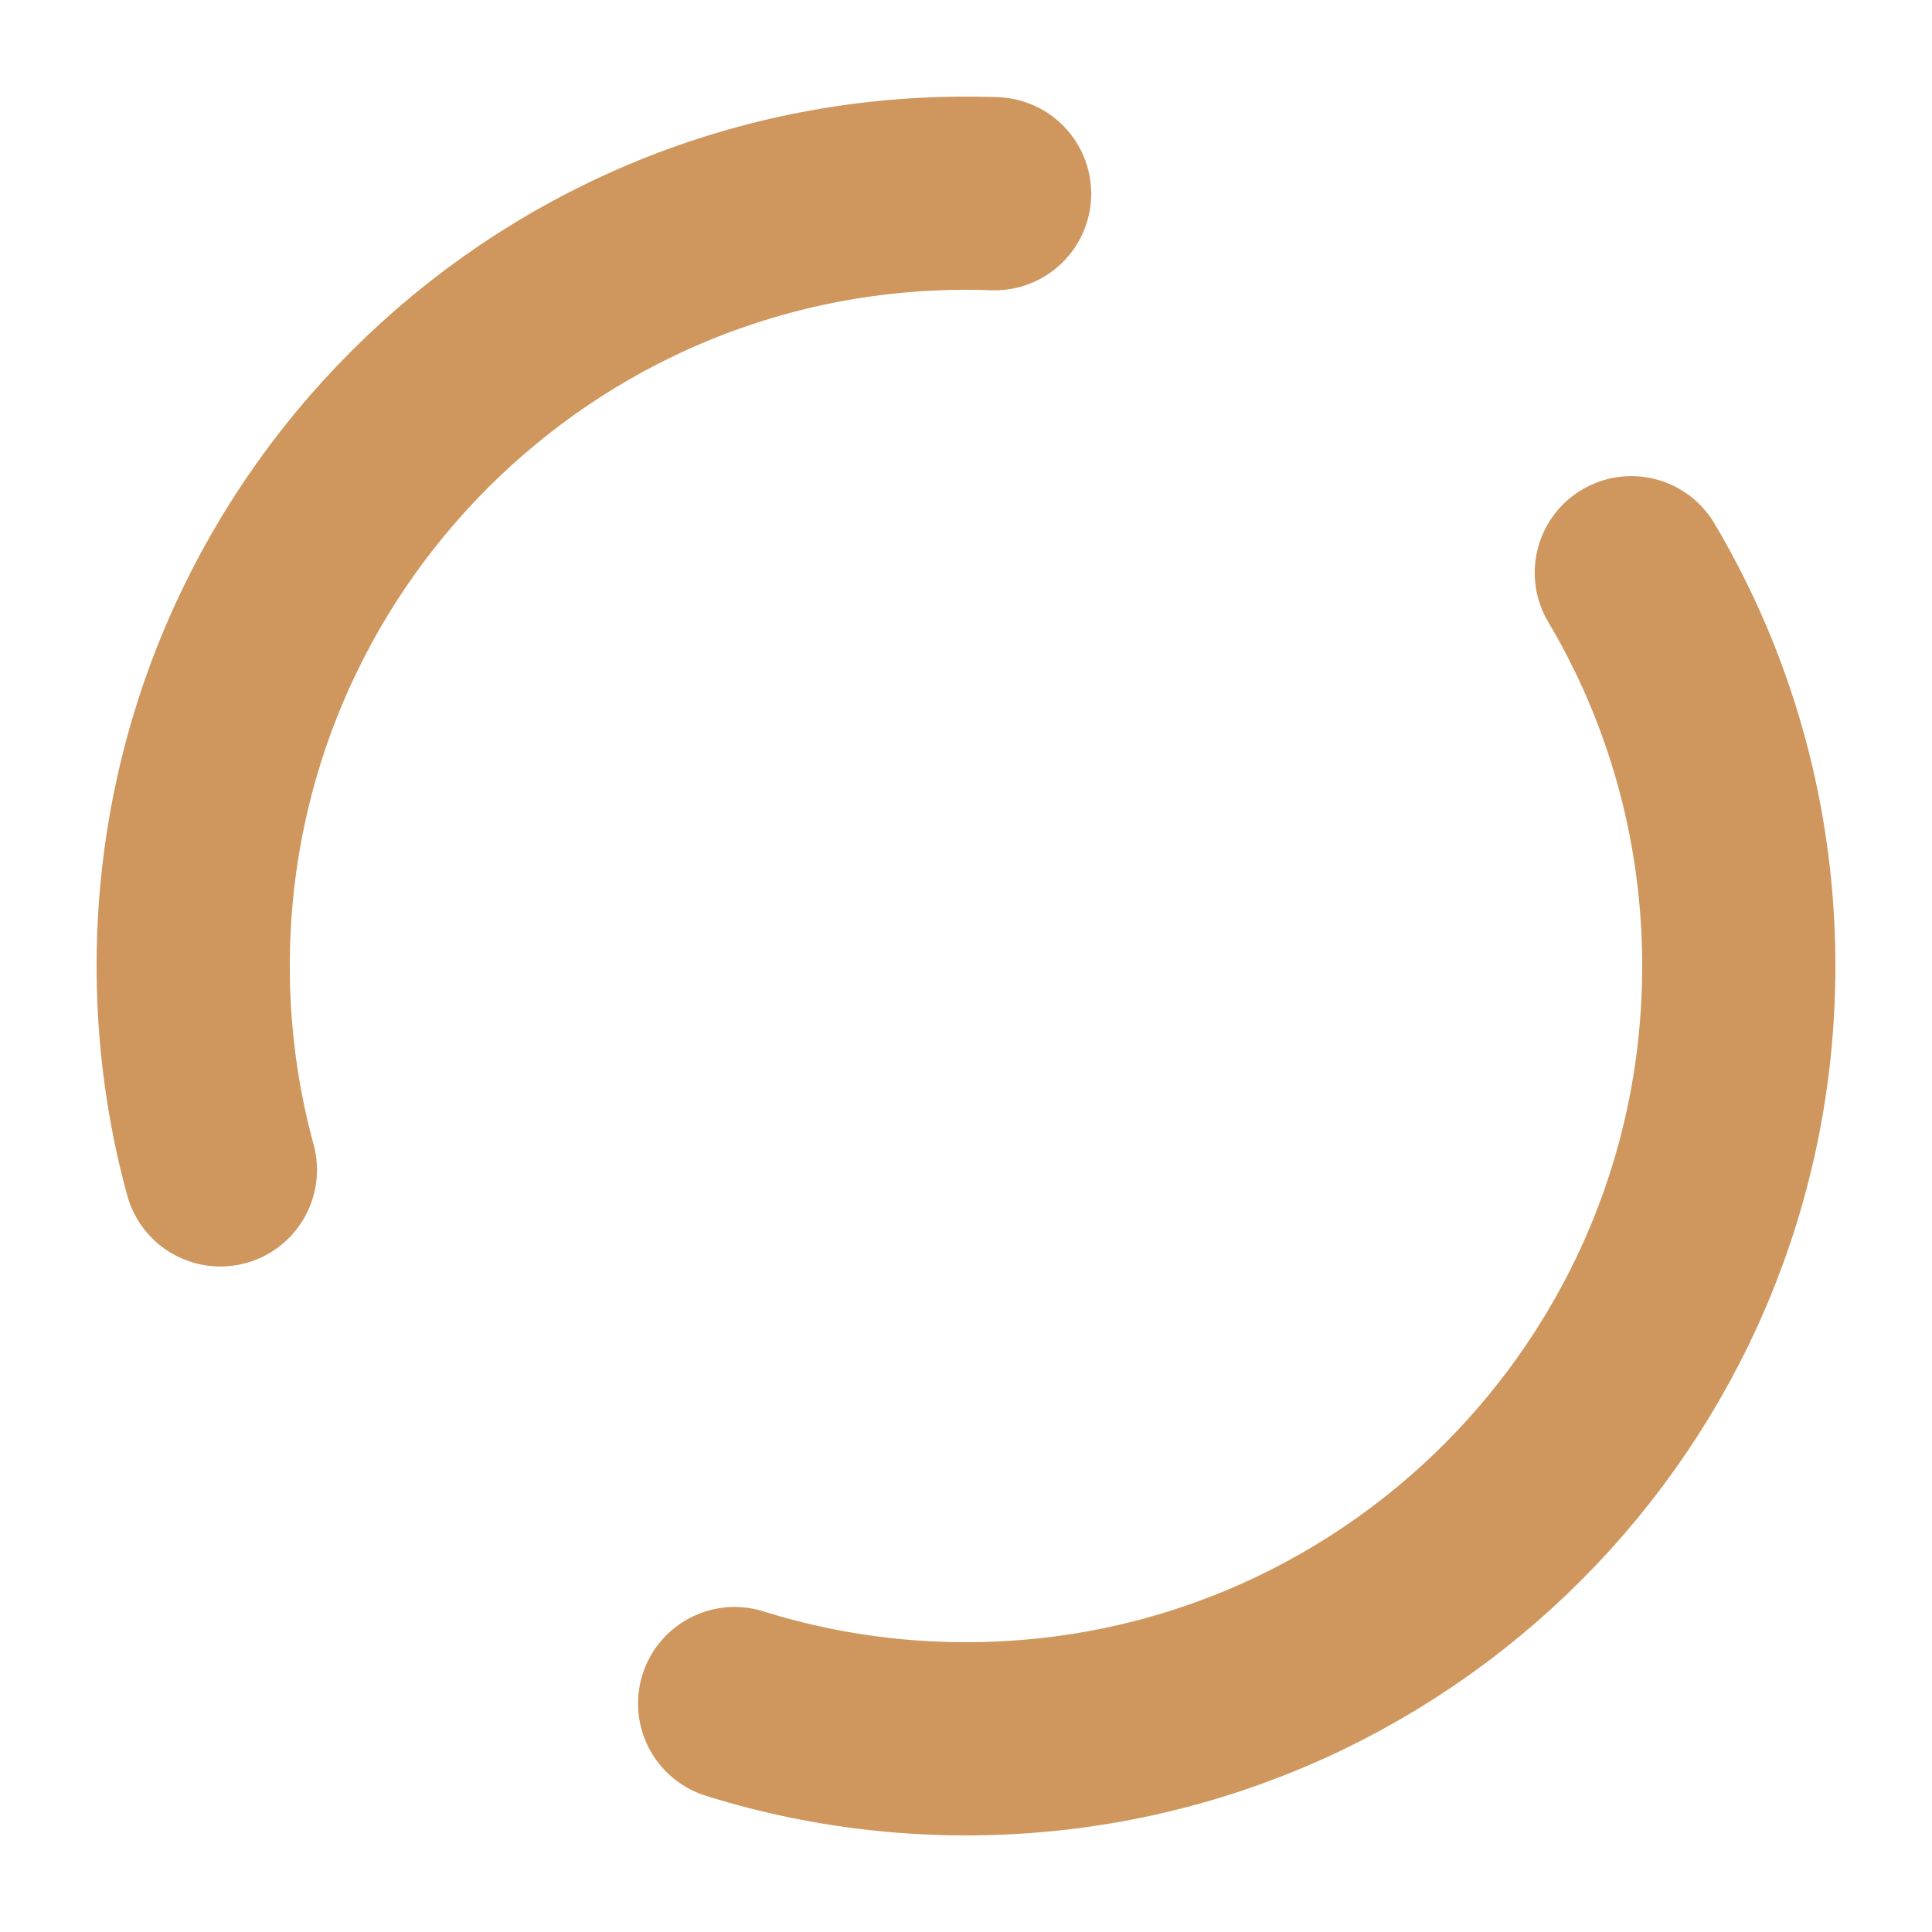
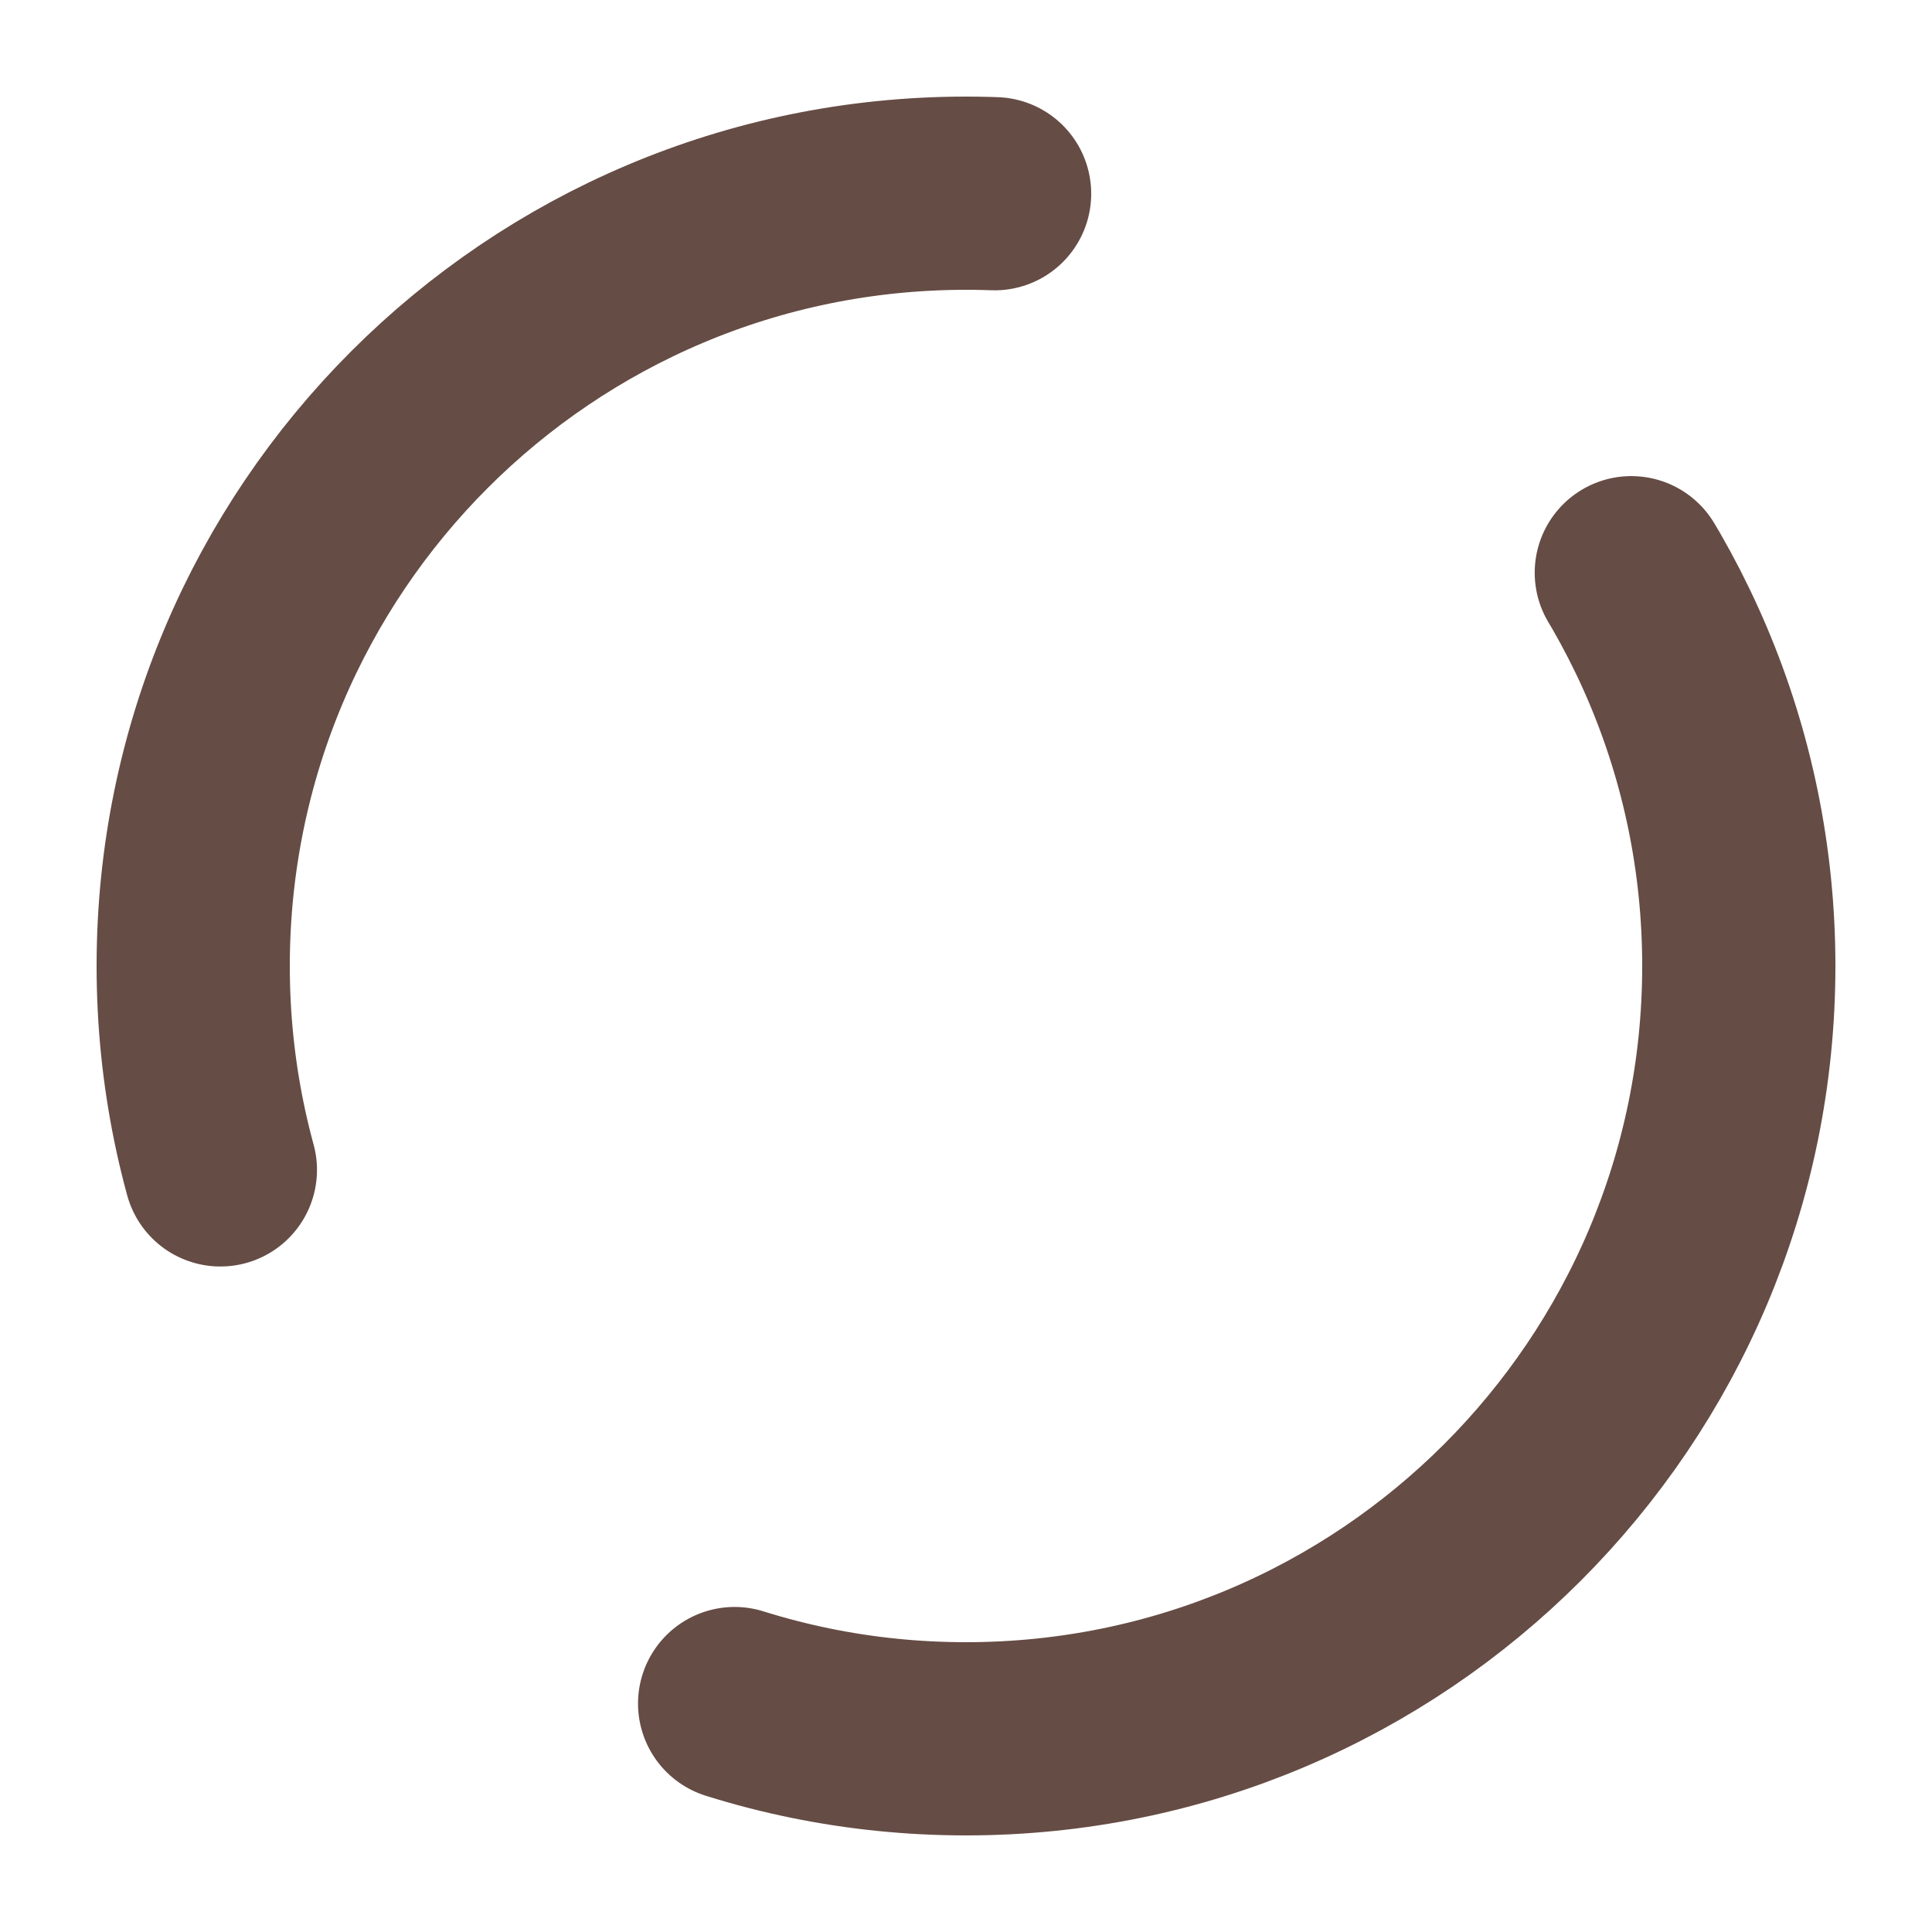
<svg width="20" height="20" viewBox="0 0 20 20">
-   <circle cx="10" cy="10" r="8" fill="none" stroke="#CF975E" stroke-width="2" stroke-dasharray="15 8" stroke-linecap="round">
+   <circle cx="10" cy="10" r="8" fill="none" stroke="#654C44" stroke-width="2" stroke-dasharray="15 8" stroke-linecap="round">
    <animateTransform attributeName="transform" type="rotate" from="0 10 10" to="360 10 10" dur="1.2s" repeatCount="indefinite" />
  </circle>
</svg>
